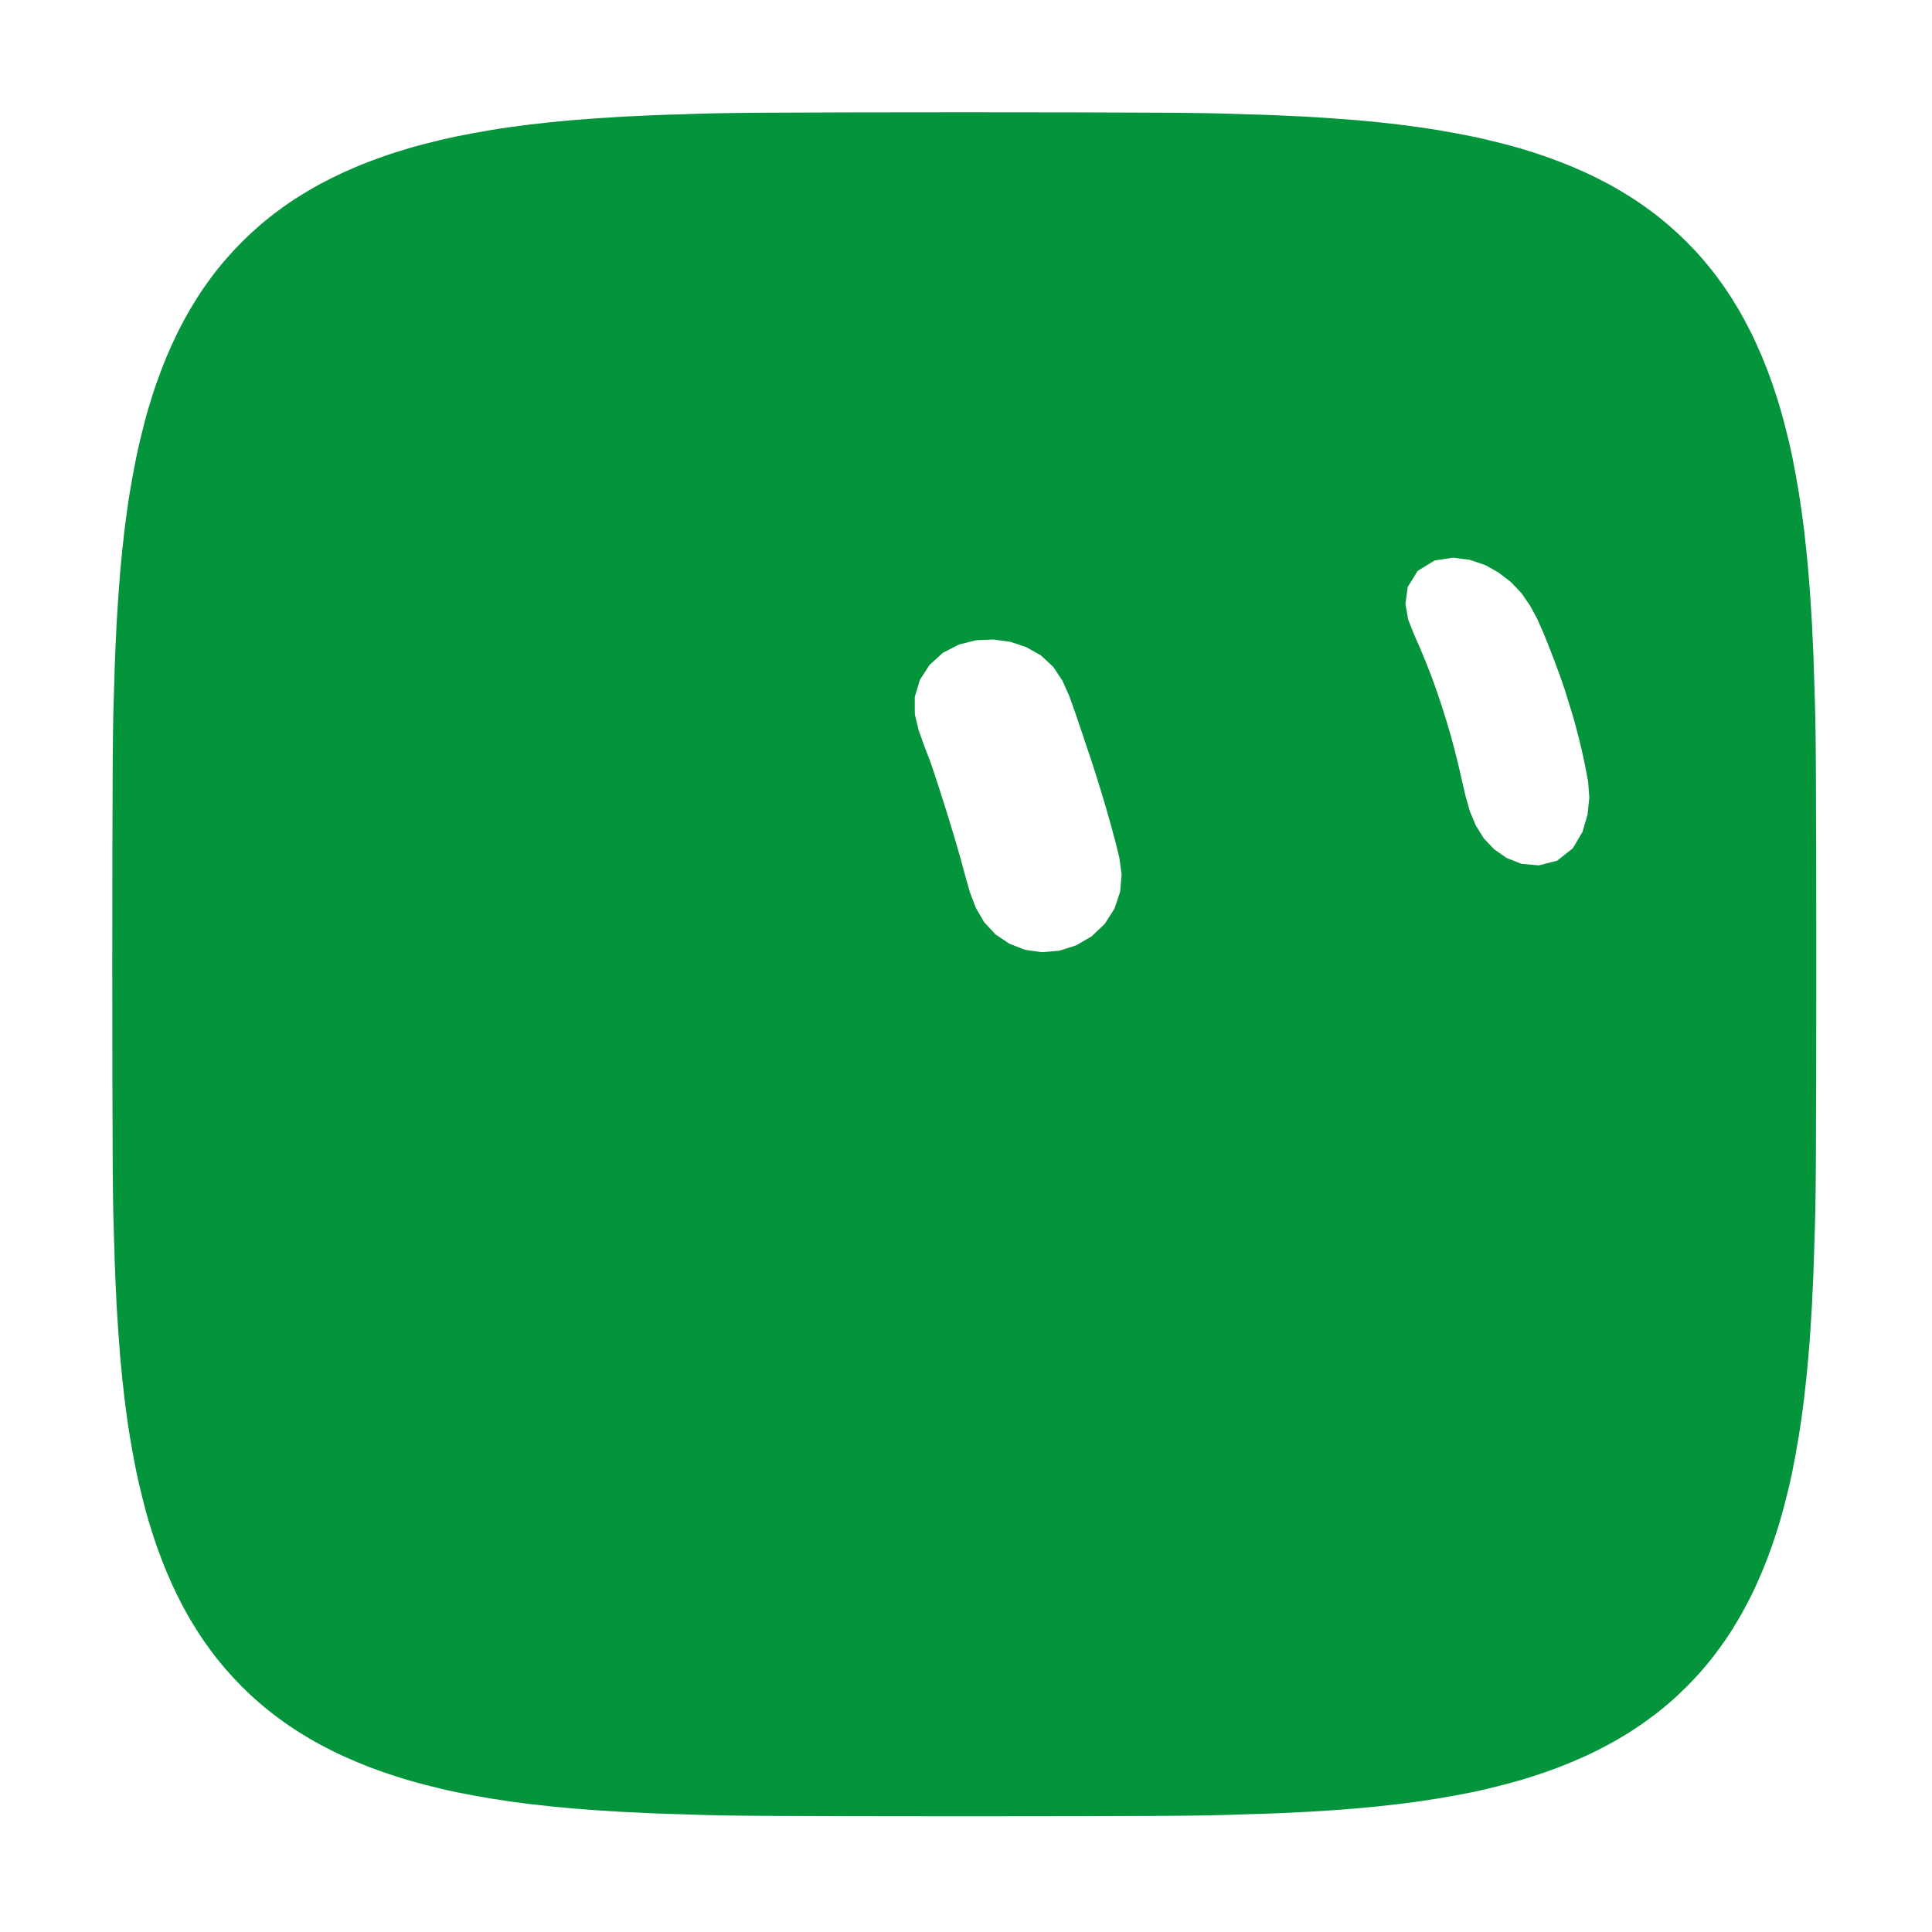
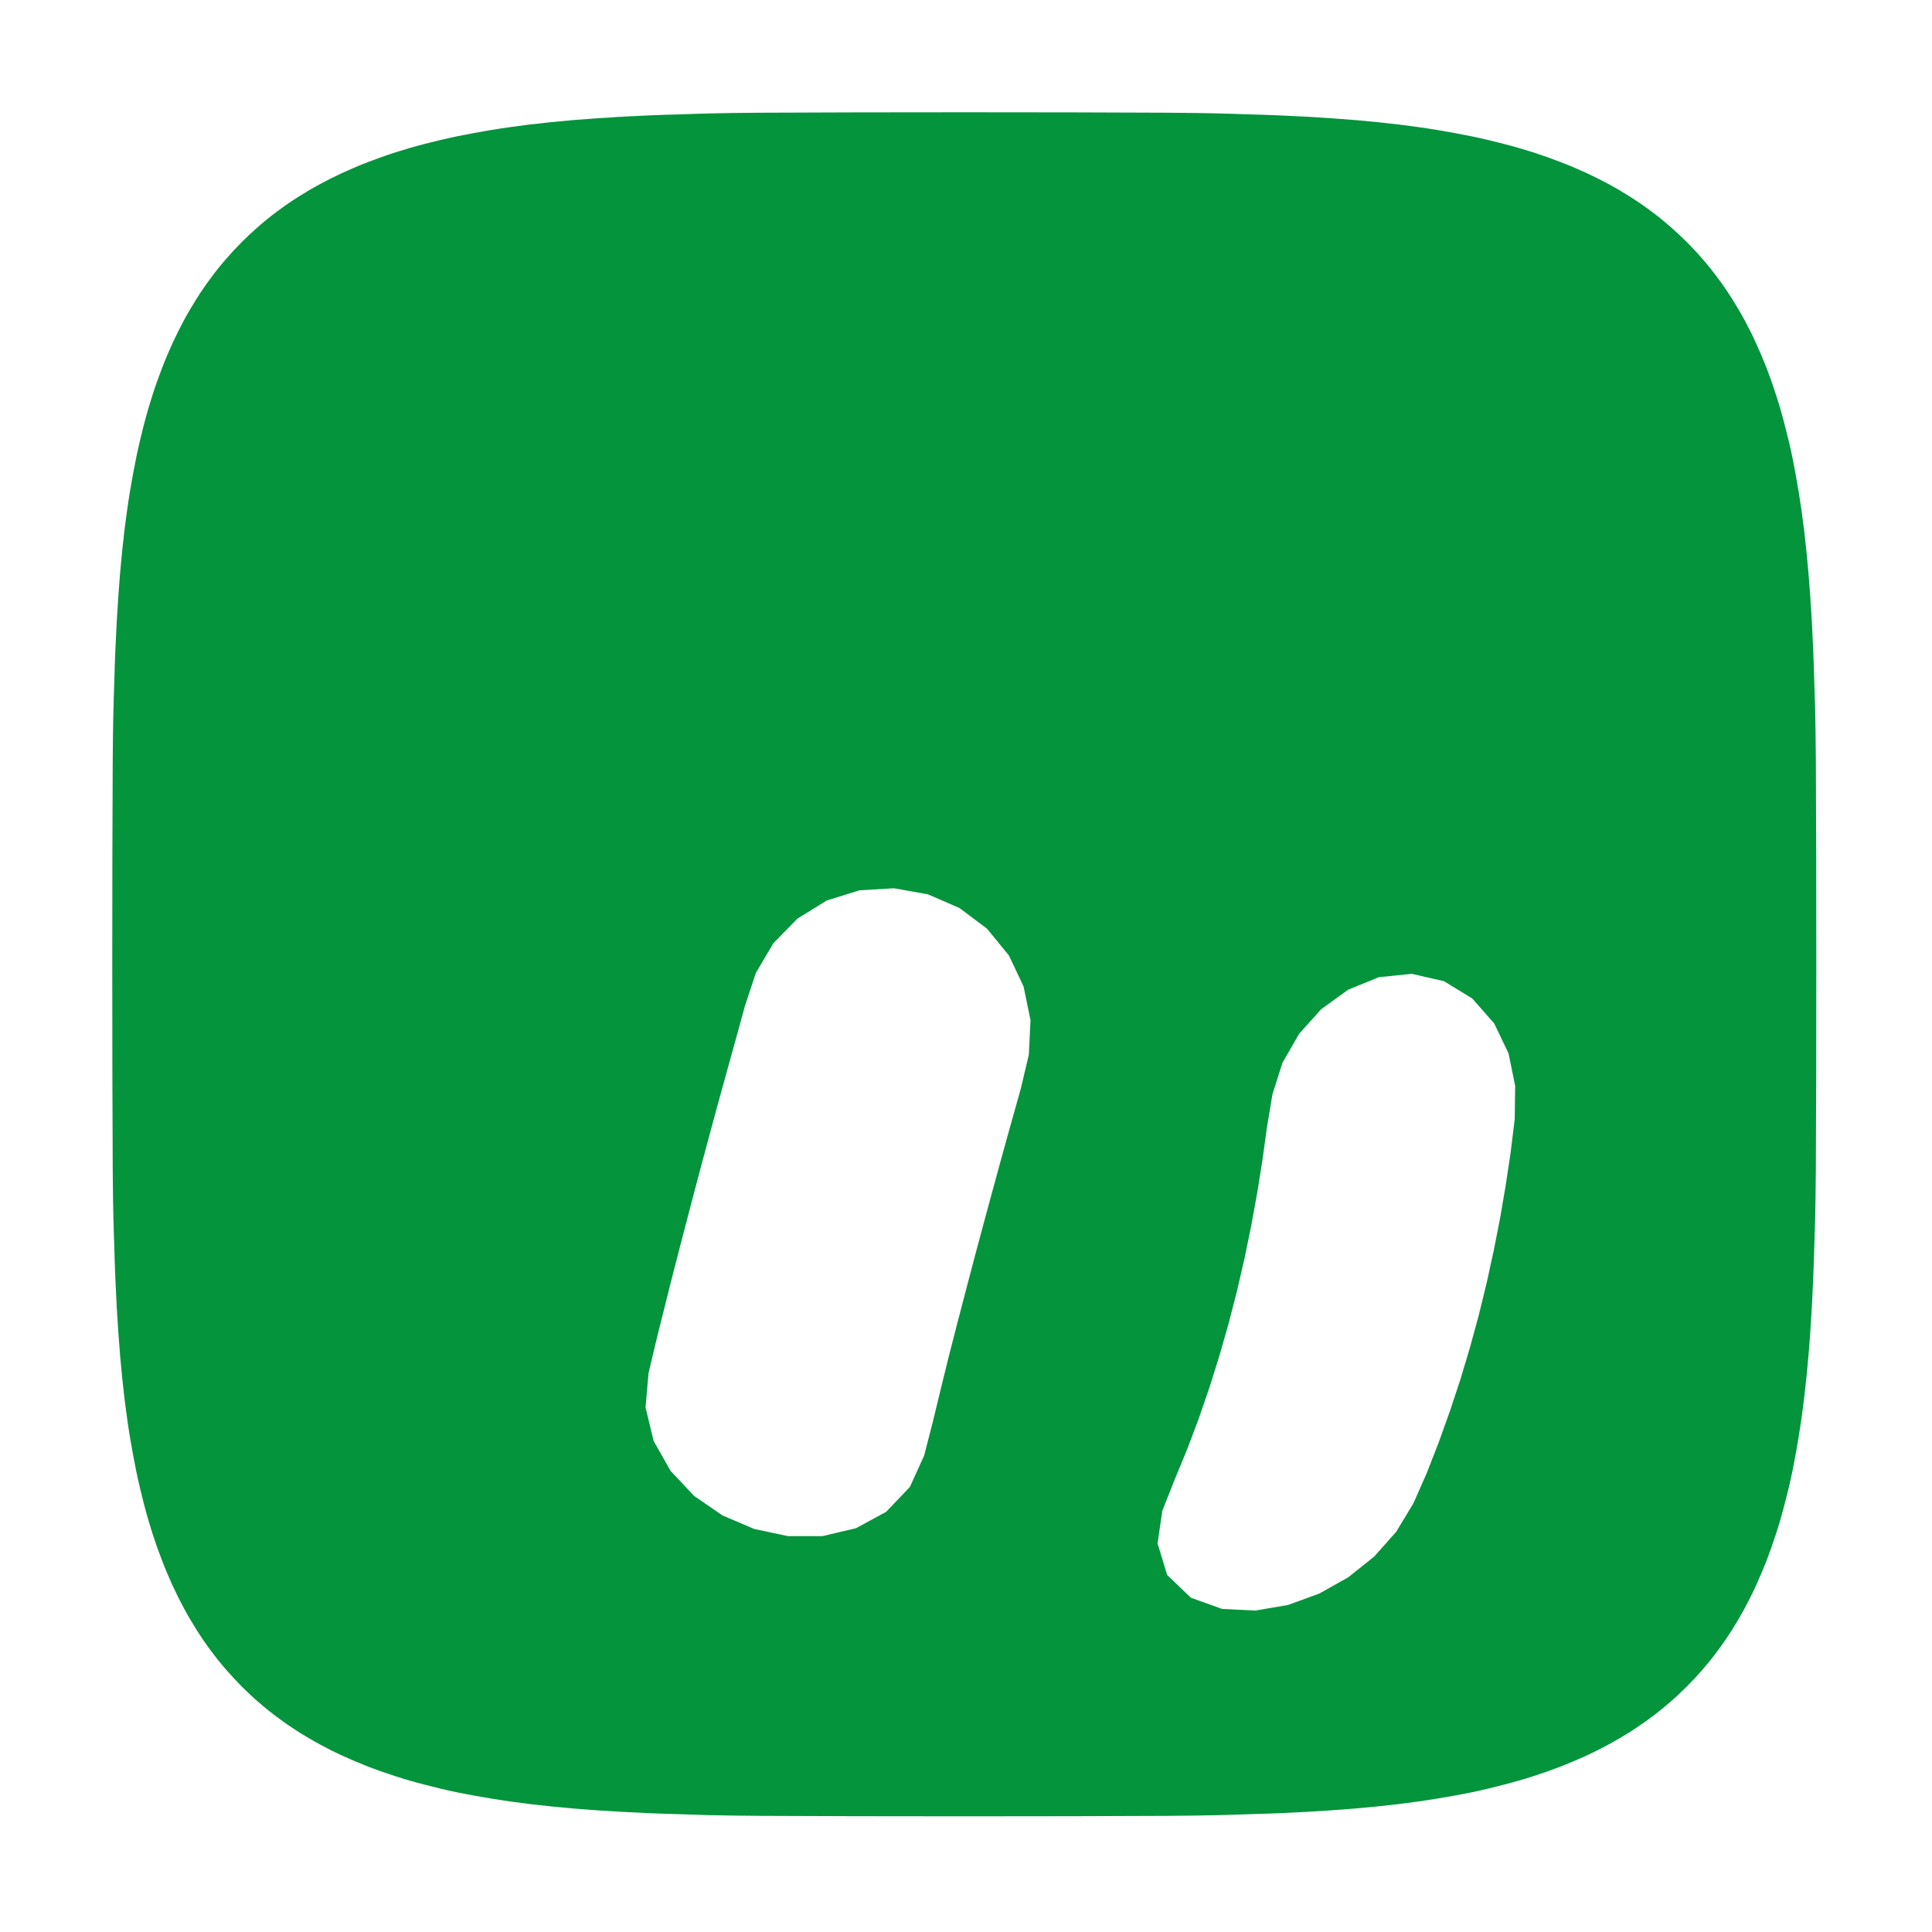
<svg xmlns="http://www.w3.org/2000/svg" width="229" height="229" viewBox="-15 -15 259 259">
-   <g class="grok-bot-mark" data-official-id="squircle" data-picker-shape="rounded-square">
-     <path class="grok-bot-mark__compound" fill="#03943C" fill-rule="evenodd" d="M228.49 114.27C228.49 123.33 228.47 135.16 228.43 141.46C228.38 147.76 228.32 148.96 228.22 152.06C228.14 155.17 228.03 157.62 227.9 160.07C227.76 162.51 227.62 164.66 227.44 166.73C227.26 168.8 227.07 170.68 226.85 172.5C226.63 174.33 226.39 176.01 226.12 177.65C225.85 179.28 225.57 180.82 225.27 182.31C224.96 183.8 224.62 185.2 224.26 186.56C223.91 187.93 223.54 189.23 223.13 190.49C222.73 191.74 222.31 192.94 221.86 194.11C221.41 195.27 220.93 196.39 220.44 197.48C219.95 198.56 219.43 199.59 218.88 200.61C218.34 201.61 217.76 202.58 217.18 203.52C216.58 204.46 215.96 205.36 215.31 206.23C214.67 207.11 213.99 207.95 213.29 208.76C212.6 209.57 211.87 210.35 211.11 211.11C210.35 211.87 209.57 212.6 208.76 213.29C207.95 213.99 207.11 214.67 206.23 215.31C205.36 215.96 204.46 216.58 203.52 217.18C202.58 217.76 201.61 218.34 200.61 218.88C199.59 219.43 198.56 219.95 197.48 220.44C196.39 220.93 195.27 221.41 194.11 221.86C192.94 222.31 191.74 222.73 190.49 223.13C189.23 223.54 187.93 223.91 186.56 224.26C185.2 224.62 183.8 224.96 182.31 225.27C180.82 225.57 179.28 225.85 177.65 226.12C176.01 226.39 174.33 226.63 172.5 226.85C170.68 227.07 168.8 227.26 166.73 227.44C164.66 227.62 162.51 227.76 160.07 227.9C157.62 228.03 155.17 228.14 152.06 228.22C148.96 228.32 147.76 228.38 141.46 228.43C135.16 228.47 123.33 228.49 114.27 228.49C105.21 228.49 93.39 228.47 87.08 228.43C80.78 228.38 79.58 228.32 76.48 228.22C73.38 228.14 70.92 228.03 68.48 227.9C66.03 227.76 63.9 227.62 61.81 227.44C59.74 227.26 57.87 227.07 56.04 226.85C54.21 226.63 52.53 226.39 50.89 226.12C49.26 225.85 47.72 225.57 46.24 225.27C44.75 224.96 43.34 224.62 41.98 224.26C40.61 223.91 39.31 223.54 38.06 223.13C36.8 222.73 35.6 222.31 34.43 221.86C33.27 221.41 32.15 220.93 31.07 220.44C29.98 219.95 28.95 219.43 27.93 218.88C26.93 218.34 25.96 217.76 25.02 217.18C24.08 216.58 23.18 215.96 22.31 215.31C21.43 214.67 20.59 213.99 19.78 213.29C18.97 212.6 18.19 211.87 17.43 211.11C16.67 210.35 15.95 209.57 15.25 208.76C14.55 207.95 13.87 207.11 13.23 206.23C12.58 205.36 11.96 204.46 11.37 203.52C10.78 202.58 10.2 201.61 9.66 200.61C9.11 199.59 8.6 198.56 8.1 197.48C7.61 196.39 7.13 195.27 6.69 194.11C6.24 192.94 5.81 191.74 5.41 190.49C5.01 189.23 4.63 187.93 4.28 186.56C3.93 185.2 3.59 183.8 3.28 182.31C2.98 180.82 2.69 179.28 2.42 177.65C2.15 176.01 1.92 174.33 1.69 172.5C1.47 170.68 1.28 168.8 1.1 166.73C0.93 164.66 0.78 162.51 0.64 160.07C0.51 157.62 0.4 155.17 0.32 152.06C0.22 148.96 0.16 147.76 0.11 141.46C0.07 135.16 0.05 123.33 0.05 114.27C0.05 105.21 0.07 93.39 0.11 87.08C0.16 80.78 0.22 79.58 0.32 76.48C0.4 73.38 0.51 70.92 0.64 68.48C0.78 66.03 0.93 63.9 1.1 61.81C1.28 59.74 1.47 57.87 1.69 56.04C1.92 54.21 2.15 52.53 2.42 50.89C2.69 49.26 2.98 47.72 3.28 46.24C3.59 44.75 3.93 43.34 4.28 41.98C4.63 40.61 5.01 39.31 5.41 38.06C5.81 36.8 6.24 35.6 6.69 34.43C7.13 33.27 7.61 32.15 8.1 31.07C8.6 29.98 9.11 28.95 9.66 27.93C10.2 26.93 10.78 25.96 11.37 25.02C11.96 24.08 12.58 23.18 13.23 22.31C13.87 21.43 14.55 20.59 15.25 19.78C15.95 18.97 16.67 18.19 17.43 17.43C18.19 16.67 18.97 15.95 19.78 15.25C20.59 14.55 21.43 13.87 22.31 13.23C23.18 12.58 24.08 11.96 25.02 11.37C25.96 10.78 26.93 10.2 27.93 9.66C28.95 9.11 29.98 8.6 31.07 8.1C32.15 7.61 33.27 7.13 34.43 6.69C35.6 6.24 36.8 5.81 38.06 5.41C39.31 5.01 40.61 4.63 41.98 4.28C43.34 3.93 44.75 3.59 46.24 3.28C47.72 2.98 49.26 2.69 50.89 2.42C52.53 2.15 54.21 1.92 56.04 1.69C57.87 1.47 59.74 1.28 61.81 1.1C63.9 0.93 66.03 0.78 68.48 0.64C70.92 0.51 73.38 0.4 76.48 0.32C79.58 0.22 80.78 0.16 87.08 0.11C93.39 0.07 105.21 0.05 114.27 0.05C123.33 0.05 135.16 0.07 141.46 0.11C147.76 0.16 148.96 0.22 152.06 0.32C155.17 0.4 157.62 0.51 160.07 0.64C162.51 0.78 164.66 0.93 166.73 1.1C168.8 1.28 170.68 1.47 172.5 1.69C174.33 1.92 176.01 2.15 177.65 2.42C179.28 2.69 180.82 2.98 182.31 3.28C183.8 3.59 185.2 3.93 186.56 4.28C187.93 4.63 189.23 5.01 190.49 5.41C191.74 5.81 192.94 6.24 194.11 6.69C195.27 7.13 196.39 7.61 197.48 8.1C198.56 8.6 199.59 9.11 200.61 9.66C201.61 10.2 202.58 10.78 203.52 11.37C204.46 11.96 205.36 12.58 206.23 13.23C207.11 13.87 207.95 14.55 208.76 15.25C209.57 15.95 210.35 16.67 211.11 17.43C211.87 18.19 212.6 18.97 213.29 19.78C213.99 20.59 214.67 21.43 215.31 22.31C215.96 23.18 216.58 24.08 217.18 25.02C217.76 25.96 218.34 26.93 218.88 27.93C219.43 28.95 219.95 29.98 220.44 31.07C220.93 32.15 221.41 33.27 221.86 34.43C222.31 35.6 222.73 36.8 223.13 38.06C223.54 39.31 223.91 40.61 224.26 41.98C224.62 43.34 224.96 44.75 225.27 46.24C225.57 47.72 225.85 49.26 226.12 50.89C226.39 52.53 226.63 54.21 226.85 56.04C227.07 57.87 227.26 59.74 227.44 61.81C227.62 63.9 227.76 66.03 227.9 68.48C228.03 70.92 228.14 73.38 228.22 76.48C228.32 79.58 228.38 80.78 228.43 87.08C228.47 93.39 228.49 105.21 228.49 114.27Z M118.17 70.73L120.45 71.04L122.59 71.76L124.55 72.87L126.18 74.38L127.42 76.24L128.34 78.29L129.10 80.42L129.83 82.57L130.55 84.72L131.27 86.86L131.97 89.02L132.64 91.19L133.29 93.36L133.91 95.55L134.50 97.74L135.05 99.95L135.36 102.23L135.16 104.55L134.41 106.80L133.11 108.84L131.36 110.51L129.28 111.73L127.01 112.45L124.68 112.65L122.41 112.33L120.31 111.51L118.45 110.26L116.93 108.62L115.81 106.69L115.01 104.57L114.39 102.39L113.80 100.19L113.17 98.01L112.52 95.84L111.85 93.66L111.17 91.51L110.47 89.35L109.75 87.20L108.94 85.09L108.17 82.96L107.64 80.75L107.63 78.44L108.31 76.16L109.61 74.14L111.41 72.51L113.54 71.41L115.84 70.83Z M179.77 59.76L182.04 60.05L184.10 60.75L185.92 61.77L187.55 63.03L188.95 64.50L190.10 66.16L191.07 67.95L191.90 69.82L192.67 71.74L193.41 73.66L194.13 75.60L194.80 77.56L195.42 79.55L196.02 81.54L196.56 83.57L197.06 85.61L197.50 87.67L197.90 89.77L198.06 91.94L197.82 94.21L197.15 96.51L195.85 98.72L193.75 100.38L191.30 101.01L189.00 100.81L186.99 100.03L185.30 98.85L183.91 97.38L182.84 95.66L182.05 93.76L181.48 91.76L181.00 89.71L180.53 87.64L180.02 85.60L179.48 83.58L178.89 81.58L178.26 79.60L177.60 77.62L176.90 75.68L176.15 73.76L175.36 71.86L174.53 69.98L173.78 68.06L173.41 65.97L173.71 63.70L175.05 61.53L177.32 60.14Z" />
+   <g class="grok-bot-mark" data-official-id="squircle" data-picker-shape="rounded-square" data-expression="2">
+     <path class="grok-bot-mark__compound" fill="#03943C" fill-rule="evenodd" d="M228.49 114.27C228.49 123.33 228.47 135.16 228.43 141.46C228.38 147.76 228.32 148.96 228.22 152.06C228.14 155.17 228.03 157.62 227.9 160.07C227.76 162.51 227.62 164.66 227.44 166.73C227.26 168.8 227.07 170.68 226.85 172.5C226.63 174.33 226.39 176.01 226.12 177.65C225.85 179.28 225.57 180.82 225.27 182.31C224.96 183.8 224.62 185.2 224.26 186.56C223.91 187.93 223.54 189.23 223.13 190.49C222.73 191.74 222.31 192.94 221.86 194.11C221.41 195.27 220.93 196.39 220.44 197.48C219.95 198.56 219.43 199.59 218.88 200.61C218.34 201.61 217.76 202.58 217.18 203.52C216.58 204.46 215.96 205.36 215.31 206.23C214.67 207.11 213.99 207.95 213.29 208.76C212.6 209.57 211.87 210.35 211.11 211.11C210.35 211.87 209.57 212.6 208.76 213.29C207.95 213.99 207.11 214.67 206.23 215.31C205.36 215.96 204.46 216.58 203.52 217.18C202.58 217.76 201.61 218.34 200.61 218.88C199.59 219.43 198.56 219.95 197.48 220.44C196.39 220.93 195.27 221.41 194.11 221.86C192.94 222.31 191.74 222.73 190.49 223.13C189.23 223.54 187.93 223.91 186.56 224.26C185.2 224.62 183.8 224.96 182.31 225.27C180.82 225.57 179.28 225.85 177.65 226.12C176.01 226.39 174.33 226.63 172.5 226.85C170.68 227.07 168.8 227.26 166.73 227.44C164.66 227.62 162.51 227.76 160.07 227.9C157.62 228.03 155.17 228.14 152.06 228.22C148.96 228.32 147.76 228.38 141.46 228.43C135.16 228.47 123.33 228.49 114.27 228.49C105.21 228.49 93.39 228.47 87.08 228.43C80.78 228.38 79.58 228.32 76.48 228.22C73.38 228.14 70.92 228.03 68.48 227.9C66.03 227.76 63.9 227.62 61.81 227.44C59.74 227.26 57.87 227.07 56.04 226.85C54.21 226.63 52.53 226.39 50.89 226.12C49.26 225.85 47.72 225.57 46.24 225.27C44.75 224.96 43.34 224.62 41.98 224.26C40.61 223.91 39.31 223.54 38.06 223.13C36.8 222.73 35.6 222.31 34.43 221.86C33.27 221.41 32.15 220.93 31.07 220.44C29.98 219.95 28.95 219.43 27.93 218.88C26.93 218.34 25.96 217.76 25.02 217.18C24.08 216.58 23.18 215.96 22.31 215.31C21.43 214.67 20.59 213.99 19.78 213.29C18.97 212.6 18.19 211.87 17.43 211.11C16.67 210.35 15.95 209.57 15.25 208.76C14.55 207.95 13.87 207.11 13.23 206.23C12.58 205.36 11.96 204.46 11.37 203.52C10.78 202.58 10.2 201.61 9.66 200.61C9.11 199.59 8.6 198.56 8.1 197.48C7.61 196.39 7.13 195.27 6.69 194.11C6.24 192.94 5.81 191.74 5.41 190.49C5.01 189.23 4.63 187.93 4.28 186.56C3.93 185.2 3.59 183.8 3.28 182.31C2.98 180.82 2.69 179.28 2.42 177.65C2.15 176.01 1.92 174.33 1.69 172.5C1.47 170.68 1.28 168.8 1.1 166.73C0.93 164.66 0.78 162.51 0.64 160.07C0.51 157.62 0.4 155.17 0.32 152.06C0.22 148.96 0.16 147.76 0.11 141.46C0.07 135.16 0.05 123.33 0.05 114.27C0.05 105.21 0.07 93.39 0.11 87.08C0.16 80.78 0.22 79.58 0.32 76.48C0.4 73.38 0.51 70.92 0.64 68.48C0.78 66.03 0.93 63.9 1.1 61.81C1.28 59.74 1.47 57.87 1.69 56.04C1.92 54.21 2.15 52.53 2.42 50.89C2.69 49.26 2.98 47.72 3.28 46.24C3.59 44.75 3.93 43.34 4.28 41.98C4.63 40.61 5.01 39.31 5.41 38.06C5.81 36.8 6.24 35.6 6.69 34.43C7.13 33.27 7.61 32.15 8.1 31.07C8.6 29.98 9.11 28.95 9.66 27.93C10.2 26.93 10.78 25.96 11.37 25.02C11.96 24.08 12.58 23.18 13.23 22.31C13.87 21.43 14.55 20.59 15.25 19.78C15.95 18.97 16.67 18.19 17.43 17.43C18.19 16.67 18.97 15.95 19.78 15.25C20.59 14.55 21.43 13.87 22.31 13.23C23.18 12.58 24.08 11.96 25.02 11.37C25.96 10.78 26.93 10.2 27.93 9.66C28.95 9.11 29.98 8.6 31.07 8.1C32.15 7.61 33.27 7.13 34.43 6.69C35.6 6.24 36.8 5.81 38.06 5.41C39.31 5.01 40.61 4.63 41.98 4.28C43.34 3.93 44.75 3.59 46.24 3.28C47.72 2.98 49.26 2.69 50.89 2.42C52.53 2.15 54.21 1.92 56.04 1.69C57.87 1.47 59.74 1.28 61.81 1.1C63.9 0.93 66.03 0.78 68.48 0.64C70.92 0.51 73.38 0.4 76.48 0.32C79.58 0.22 80.78 0.16 87.08 0.11C93.39 0.07 105.21 0.05 114.27 0.05C123.33 0.05 135.16 0.07 141.46 0.11C147.76 0.16 148.96 0.22 152.06 0.32C155.17 0.4 157.62 0.51 160.07 0.64C162.51 0.78 164.66 0.93 166.73 1.1C168.8 1.28 170.68 1.47 172.5 1.69C174.33 1.92 176.01 2.15 177.65 2.42C179.28 2.69 180.82 2.98 182.31 3.28C183.8 3.59 185.2 3.93 186.56 4.28C187.93 4.63 189.23 5.01 190.49 5.41C191.74 5.81 192.94 6.24 194.11 6.69C195.27 7.13 196.39 7.61 197.48 8.1C198.56 8.6 199.59 9.11 200.61 9.66C201.61 10.2 202.58 10.78 203.52 11.37C204.46 11.96 205.36 12.58 206.23 13.23C207.11 13.87 207.95 14.55 208.76 15.25C209.57 15.95 210.35 16.67 211.11 17.43C211.87 18.19 212.6 18.97 213.29 19.78C213.99 20.59 214.67 21.43 215.31 22.31C215.96 23.18 216.58 24.08 217.18 25.02C217.76 25.96 218.34 26.93 218.88 27.93C219.43 28.95 219.95 29.98 220.44 31.07C220.93 32.15 221.41 33.27 221.86 34.43C222.31 35.6 222.73 36.8 223.13 38.06C223.54 39.31 223.91 40.61 224.26 41.98C224.62 43.34 224.96 44.75 225.27 46.24C225.57 47.72 225.85 49.26 226.12 50.89C226.39 52.53 226.63 54.21 226.85 56.04C227.07 57.87 227.26 59.74 227.44 61.81C227.62 63.9 227.76 66.03 227.9 68.48C228.03 70.92 228.14 73.38 228.22 76.48C228.32 79.58 228.38 80.78 228.43 87.08C228.47 93.39 228.49 105.21 228.49 114.27Z M104.84 104.08L109.39 104.89L113.63 106.73L117.32 109.50L120.25 113.08L122.22 117.25L123.15 121.77L122.92 126.39L121.86 130.89L120.61 135.35L119.37 139.81L118.15 144.27L116.94 148.74L115.74 153.21L114.56 157.69L113.39 162.17L112.24 166.65L111.13 171.15L110.04 175.65L108.89 180.13L106.98 184.33L103.80 187.67L99.75 189.87L95.25 190.93L90.63 190.93L86.11 189.97L81.86 188.16L78.05 185.54L74.89 182.18L72.62 178.16L71.54 173.67L71.94 169.08L73.01 164.57L74.13 160.08L75.26 155.59L76.42 151.11L77.59 146.63L78.77 142.15L79.97 137.68L81.18 133.22L82.41 128.75L83.65 124.29L84.87 119.83L86.33 115.43L88.67 111.46L91.90 108.15L95.83 105.72L100.23 104.35Z M174.26 115.55L178.59 116.54L182.37 118.86L185.31 122.20L187.23 126.21L188.12 130.57L188.06 135.02L187.52 139.44L186.86 143.85L186.11 148.25L185.25 152.62L184.30 156.98L183.24 161.31L182.07 165.61L180.79 169.88L179.39 174.12L177.89 178.31L176.27 182.47L174.47 186.55L172.17 190.35L169.21 193.68L165.73 196.46L161.84 198.64L157.66 200.16L153.27 200.91L148.83 200.69L144.65 199.19L141.47 196.14L140.18 191.91L140.82 187.53L142.46 183.38L144.16 179.26L145.73 175.09L147.18 170.87L148.51 166.62L149.73 162.33L150.84 158.01L151.84 153.67L152.74 149.30L153.54 144.91L154.24 140.51L154.85 136.10L155.58 131.70L156.93 127.46L159.15 123.60L162.12 120.29L165.73 117.68L169.84 116.00Z" />
  </g>
</svg>
